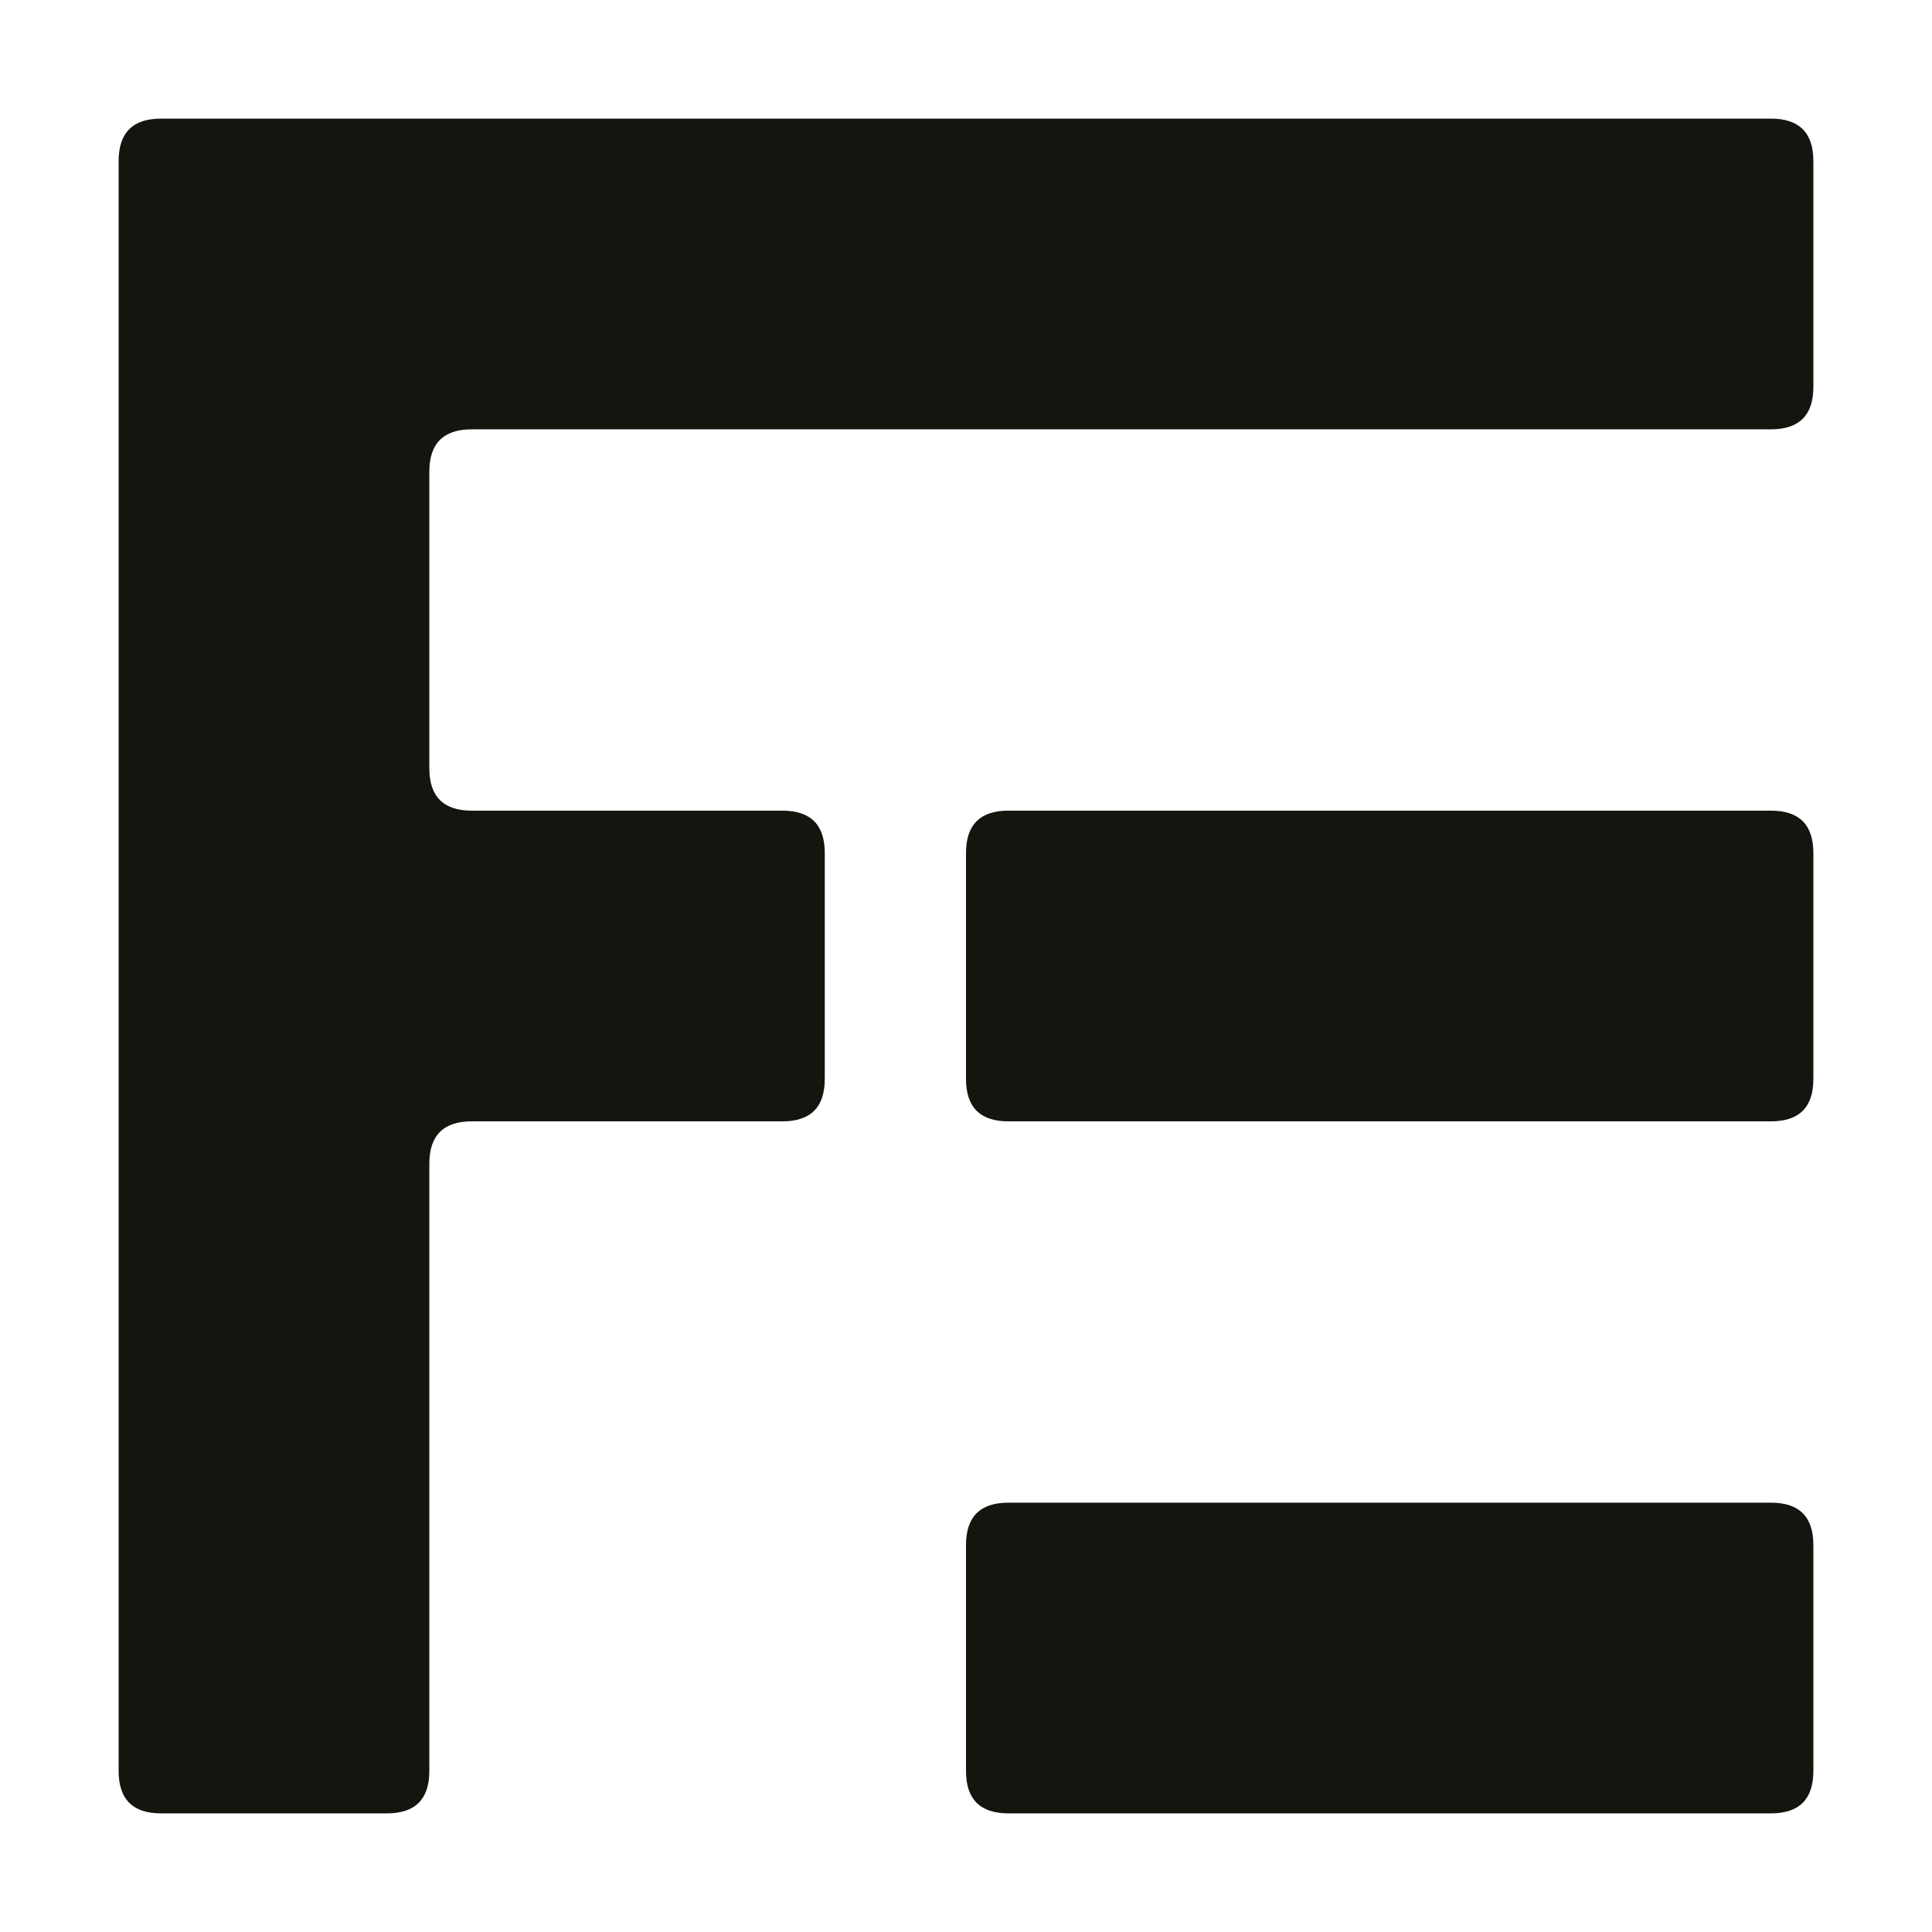
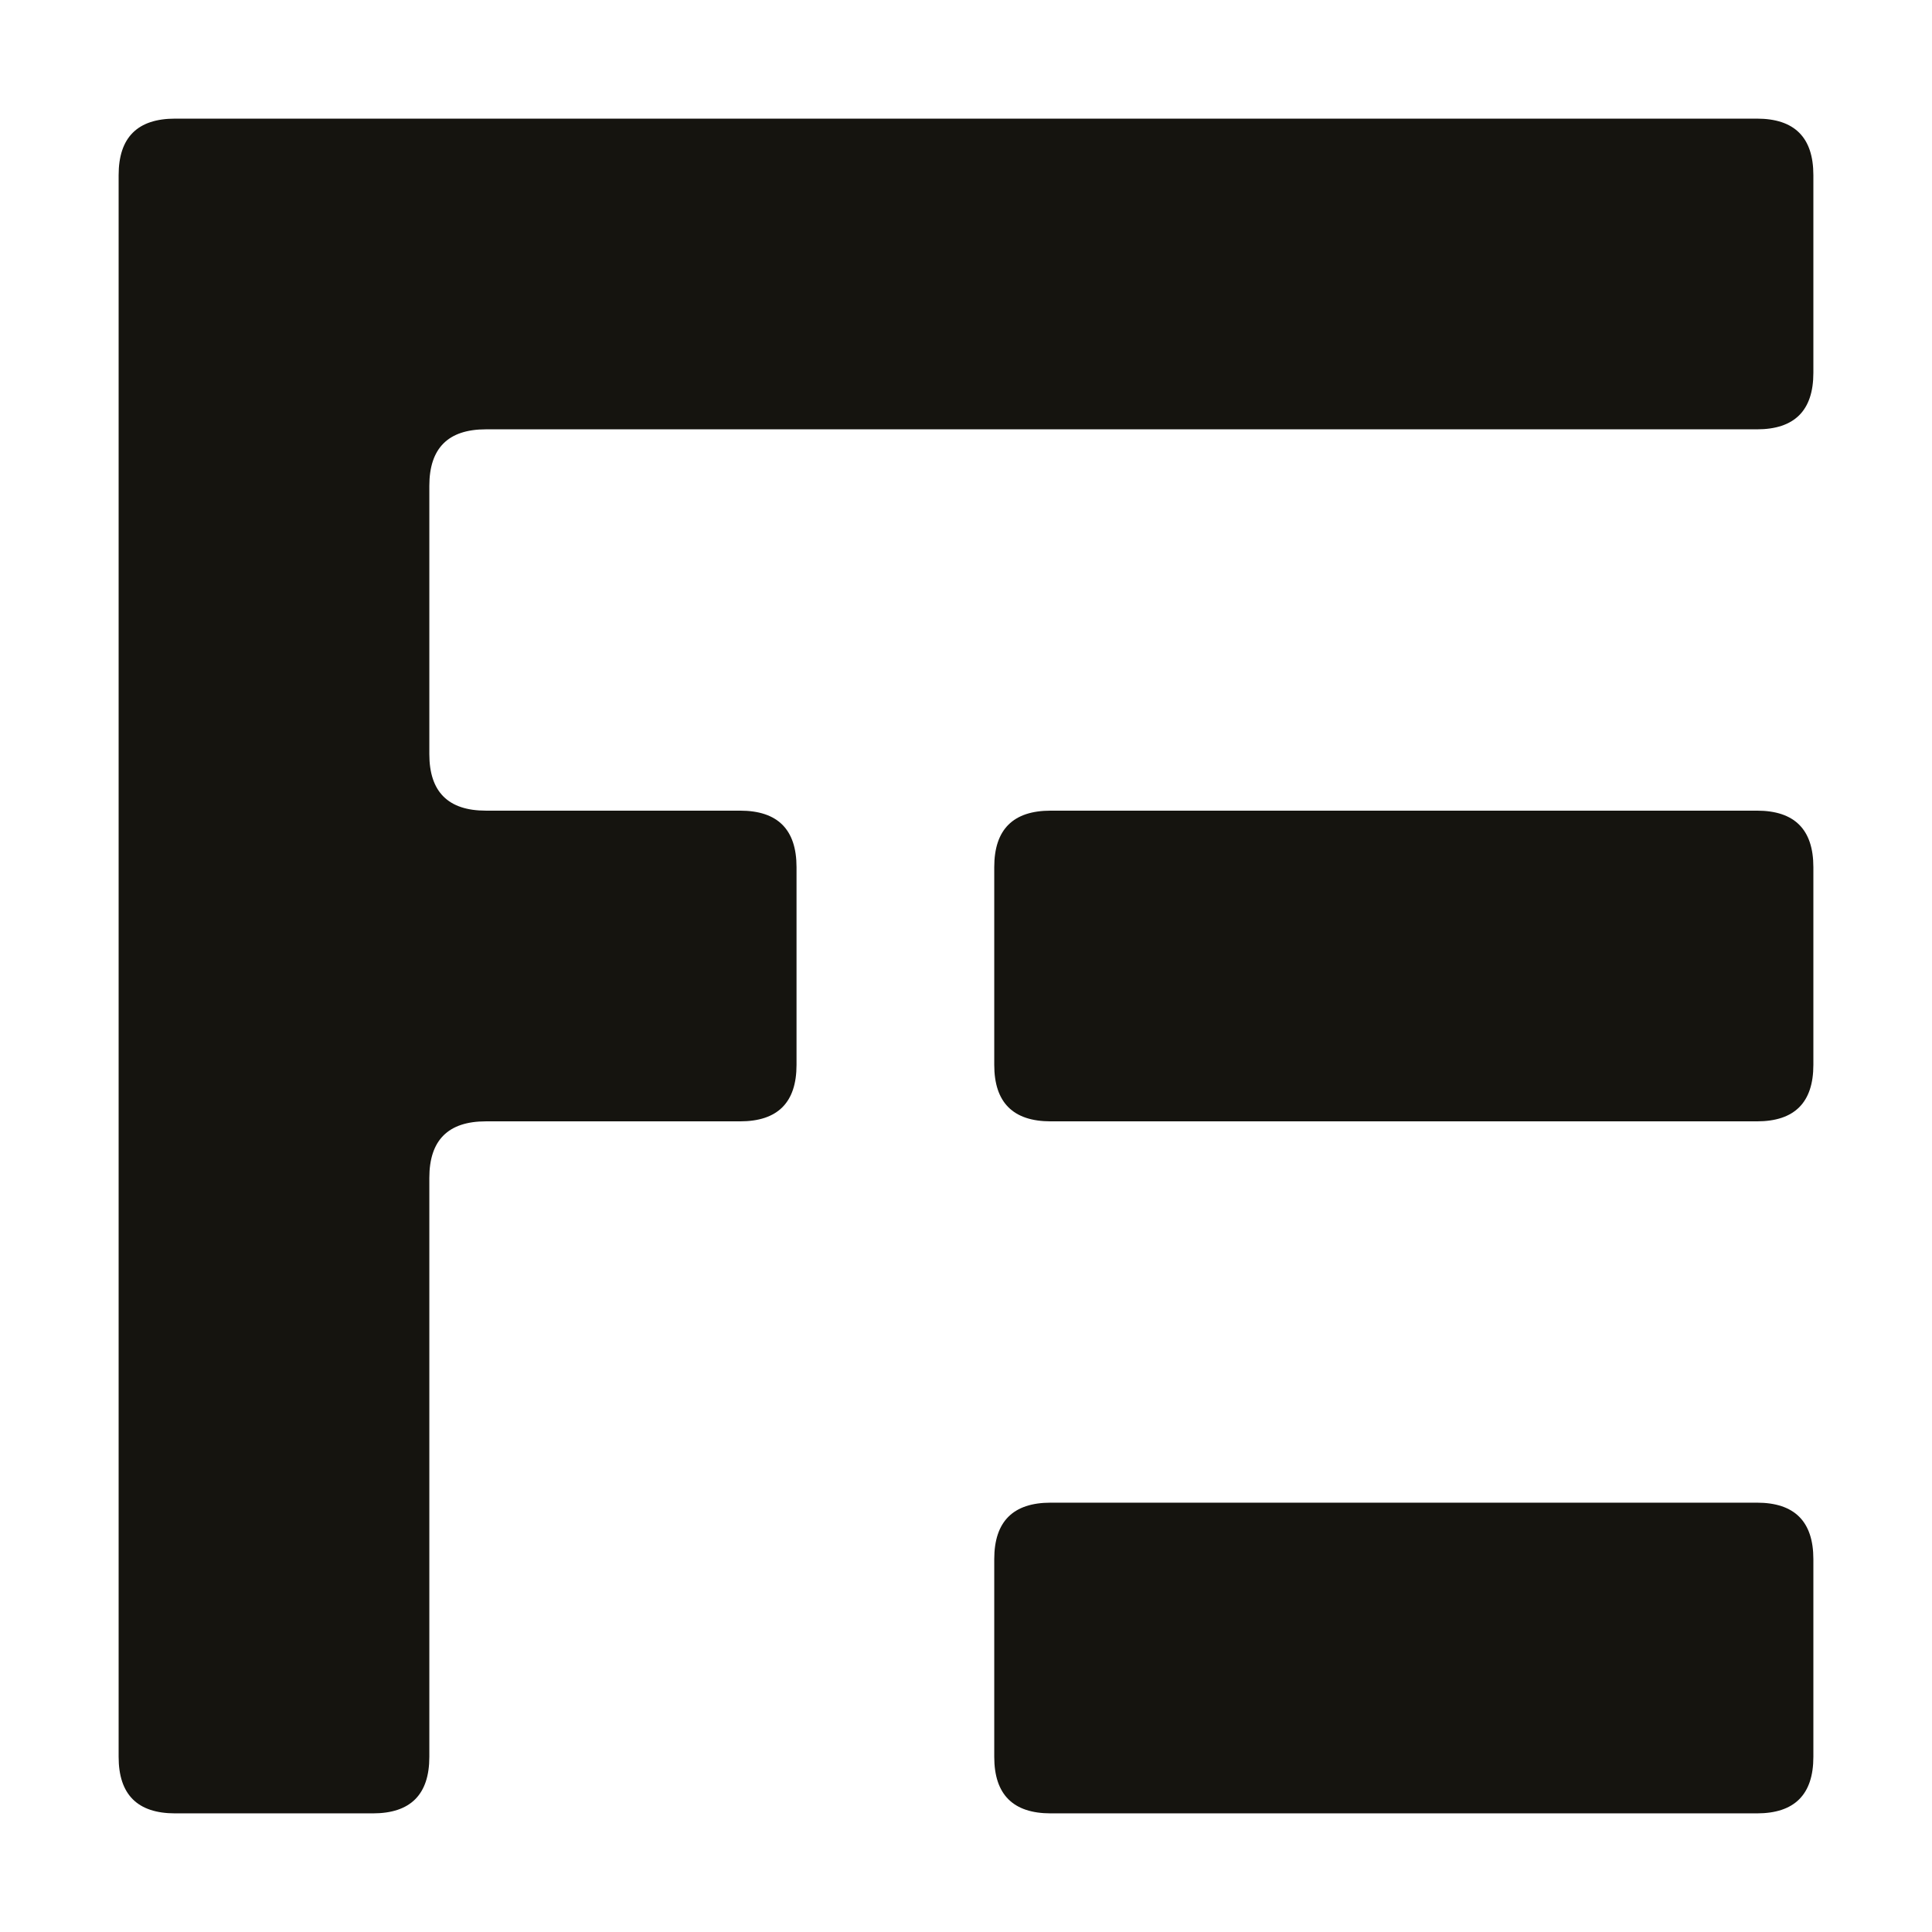
<svg xmlns="http://www.w3.org/2000/svg" viewBox="-16.80 -16.80 273.60 273.60">
  <g id="icon">
-     <path fill="#15140F" fill-rule="nonzero" d="M 38.00,0.00 L 6.00,0.00 Q 0.00,0.00 0.00,6.00 L 0.00,38.00 Q 0.00,44.00 0.00,50.00 L 0.00,92.00 Q 0.00,98.00 0.00,104.00 L 0.00,136.00 Q 0.00,142.00 0.00,148.00 L 0.00,234.00 Q 0.00,240.00 6.00,240.00 L 38.00,240.00 Q 44.00,240.00 44.00,234.00 L 44.00,148.00 Q 44.00,142.00 50.00,142.00 L 94.00,142.00 Q 100.00,142.00 100.00,136.00 L 100.00,104.00 Q 100.00,98.00 94.00,98.00 L 50.00,98.00 Q 44.00,98.00 44.00,92.00 L 44.00,50.00 Q 44.00,44.00 50.00,44.00 L 234.00,44.00 Q 240.00,44.00 240.00,38.00 L 240.00,6.00 Q 240.00,0.00 234.00,0.00 L 50.00,0.00 Q 44.00,0.00 38.00,0.00 Z M 120.00,136.00 L 120.00,104.00 Q 120.00,98.00 126.00,98.00 L 234.00,98.00 Q 240.00,98.00 240.00,104.00 L 240.00,136.00 Q 240.00,142.00 234.00,142.00 L 126.00,142.00 Q 120.00,142.00 120.00,136.00 Z M 120.00,234.00 L 120.00,202.00 Q 120.00,196.00 126.00,196.00 L 234.00,196.00 Q 240.00,196.00 240.00,202.00 L 240.00,234.00 Q 240.00,240.00 234.00,240.00 L 126.00,240.00 Q 120.00,240.00 120.00,234.00 Z" />
+     <path fill="#15140F" fill-rule="nonzero" d="M 36.00,0.00 L 8.00,0.00 Q 0.00,0.00 0.00,8.00 L 0.00,36.00 Q 0.00,44.00 0.00,52.00 L 0.00,90.00 Q 0.00,98.00 0.00,106.00 L 0.00,134.00 Q 0.00,142.00 0.00,150.00 L 0.00,232.00 Q 0.00,240.00 8.00,240.00 L 36.00,240.00 Q 44.00,240.00 44.00,232.00 L 44.00,150.00 Q 44.00,142.00 52.00,142.00 L 88.00,142.00 Q 96.00,142.00 96.00,134.00 L 96.00,106.00 Q 96.00,98.00 88.00,98.00 L 52.00,98.00 Q 44.00,98.00 44.00,90.00 L 44.00,52.00 Q 44.00,44.00 52.00,44.00 L 232.00,44.00 Q 240.00,44.00 240.00,36.00 L 240.00,8.00 Q 240.00,0.00 232.00,0.00 L 52.00,0.00 Q 44.00,0.00 36.00,0.00 Z M 124.00,134.00 L 124.00,106.00 Q 124.00,98.00 132.00,98.00 L 232.00,98.00 Q 240.00,98.00 240.00,106.00 L 240.00,134.00 Q 240.00,142.00 232.00,142.00 L 132.00,142.00 Q 124.00,142.00 124.00,134.00 Z M 124.00,232.00 L 124.00,204.00 Q 124.00,196.00 132.00,196.00 L 232.00,196.00 Q 240.00,196.00 240.00,204.00 L 240.00,232.00 Q 240.00,240.00 232.00,240.00 L 132.00,240.00 Q 124.00,240.00 124.00,232.00 Z" />
  </g>
</svg>
